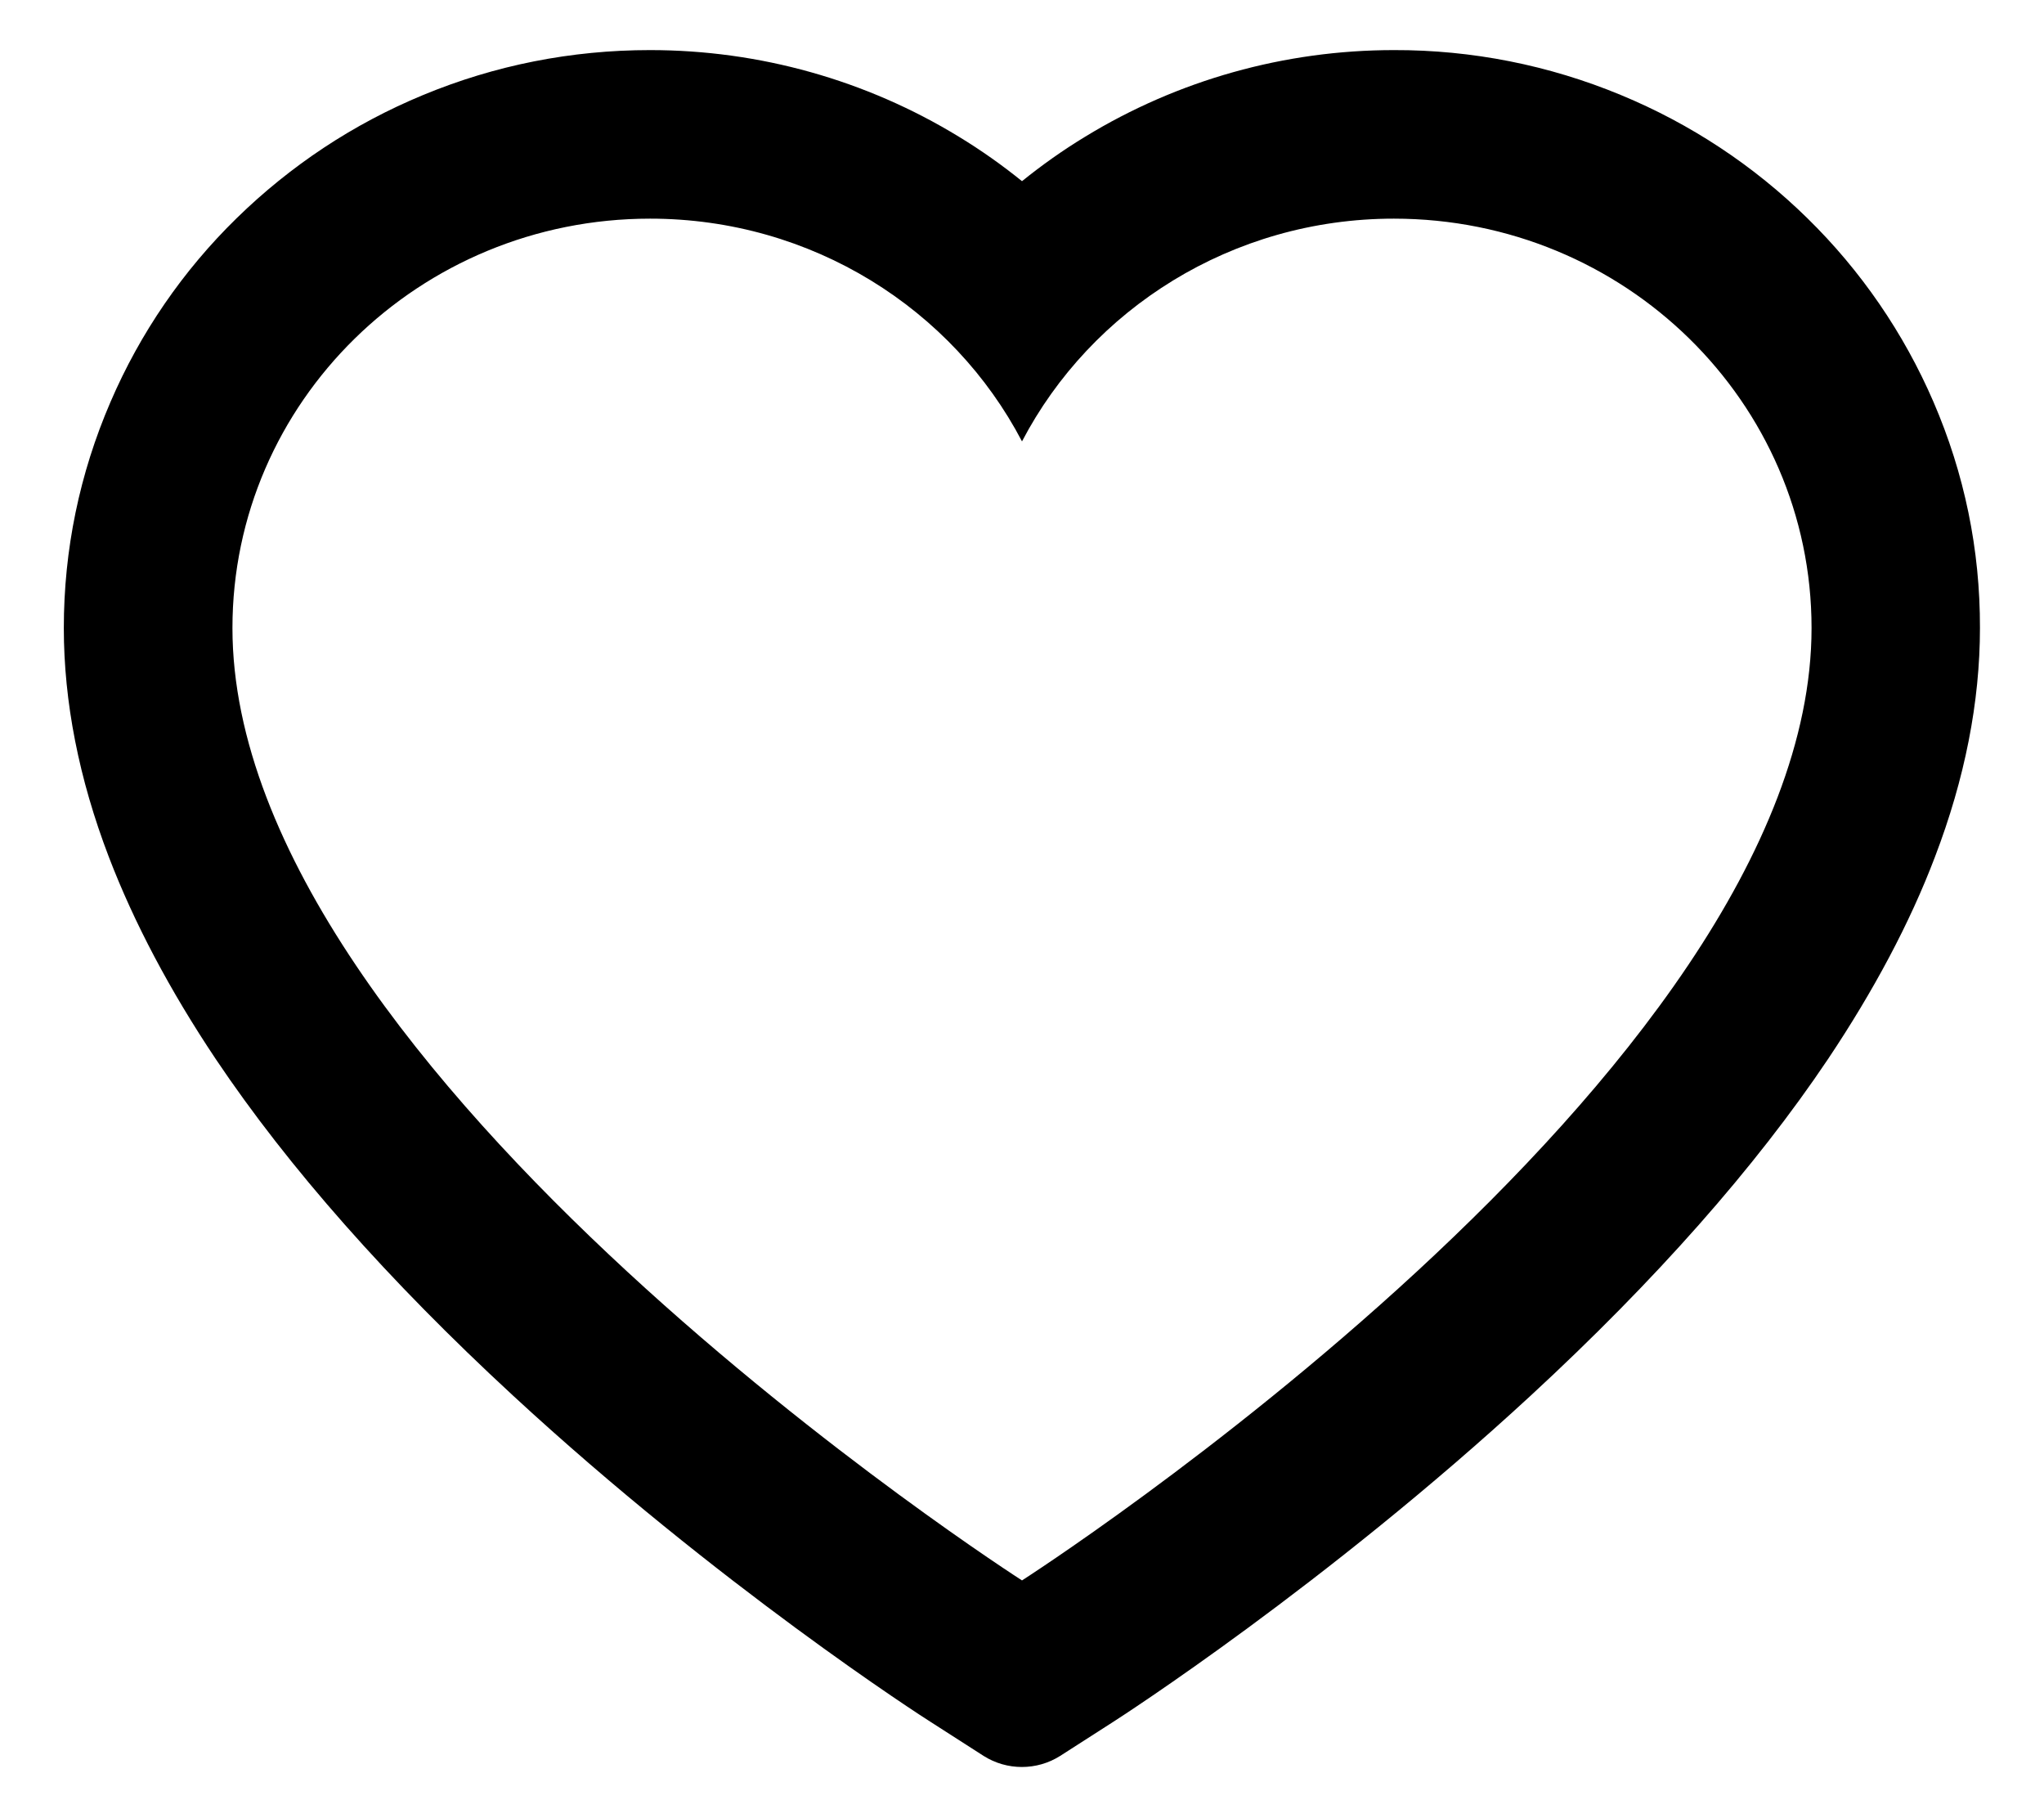
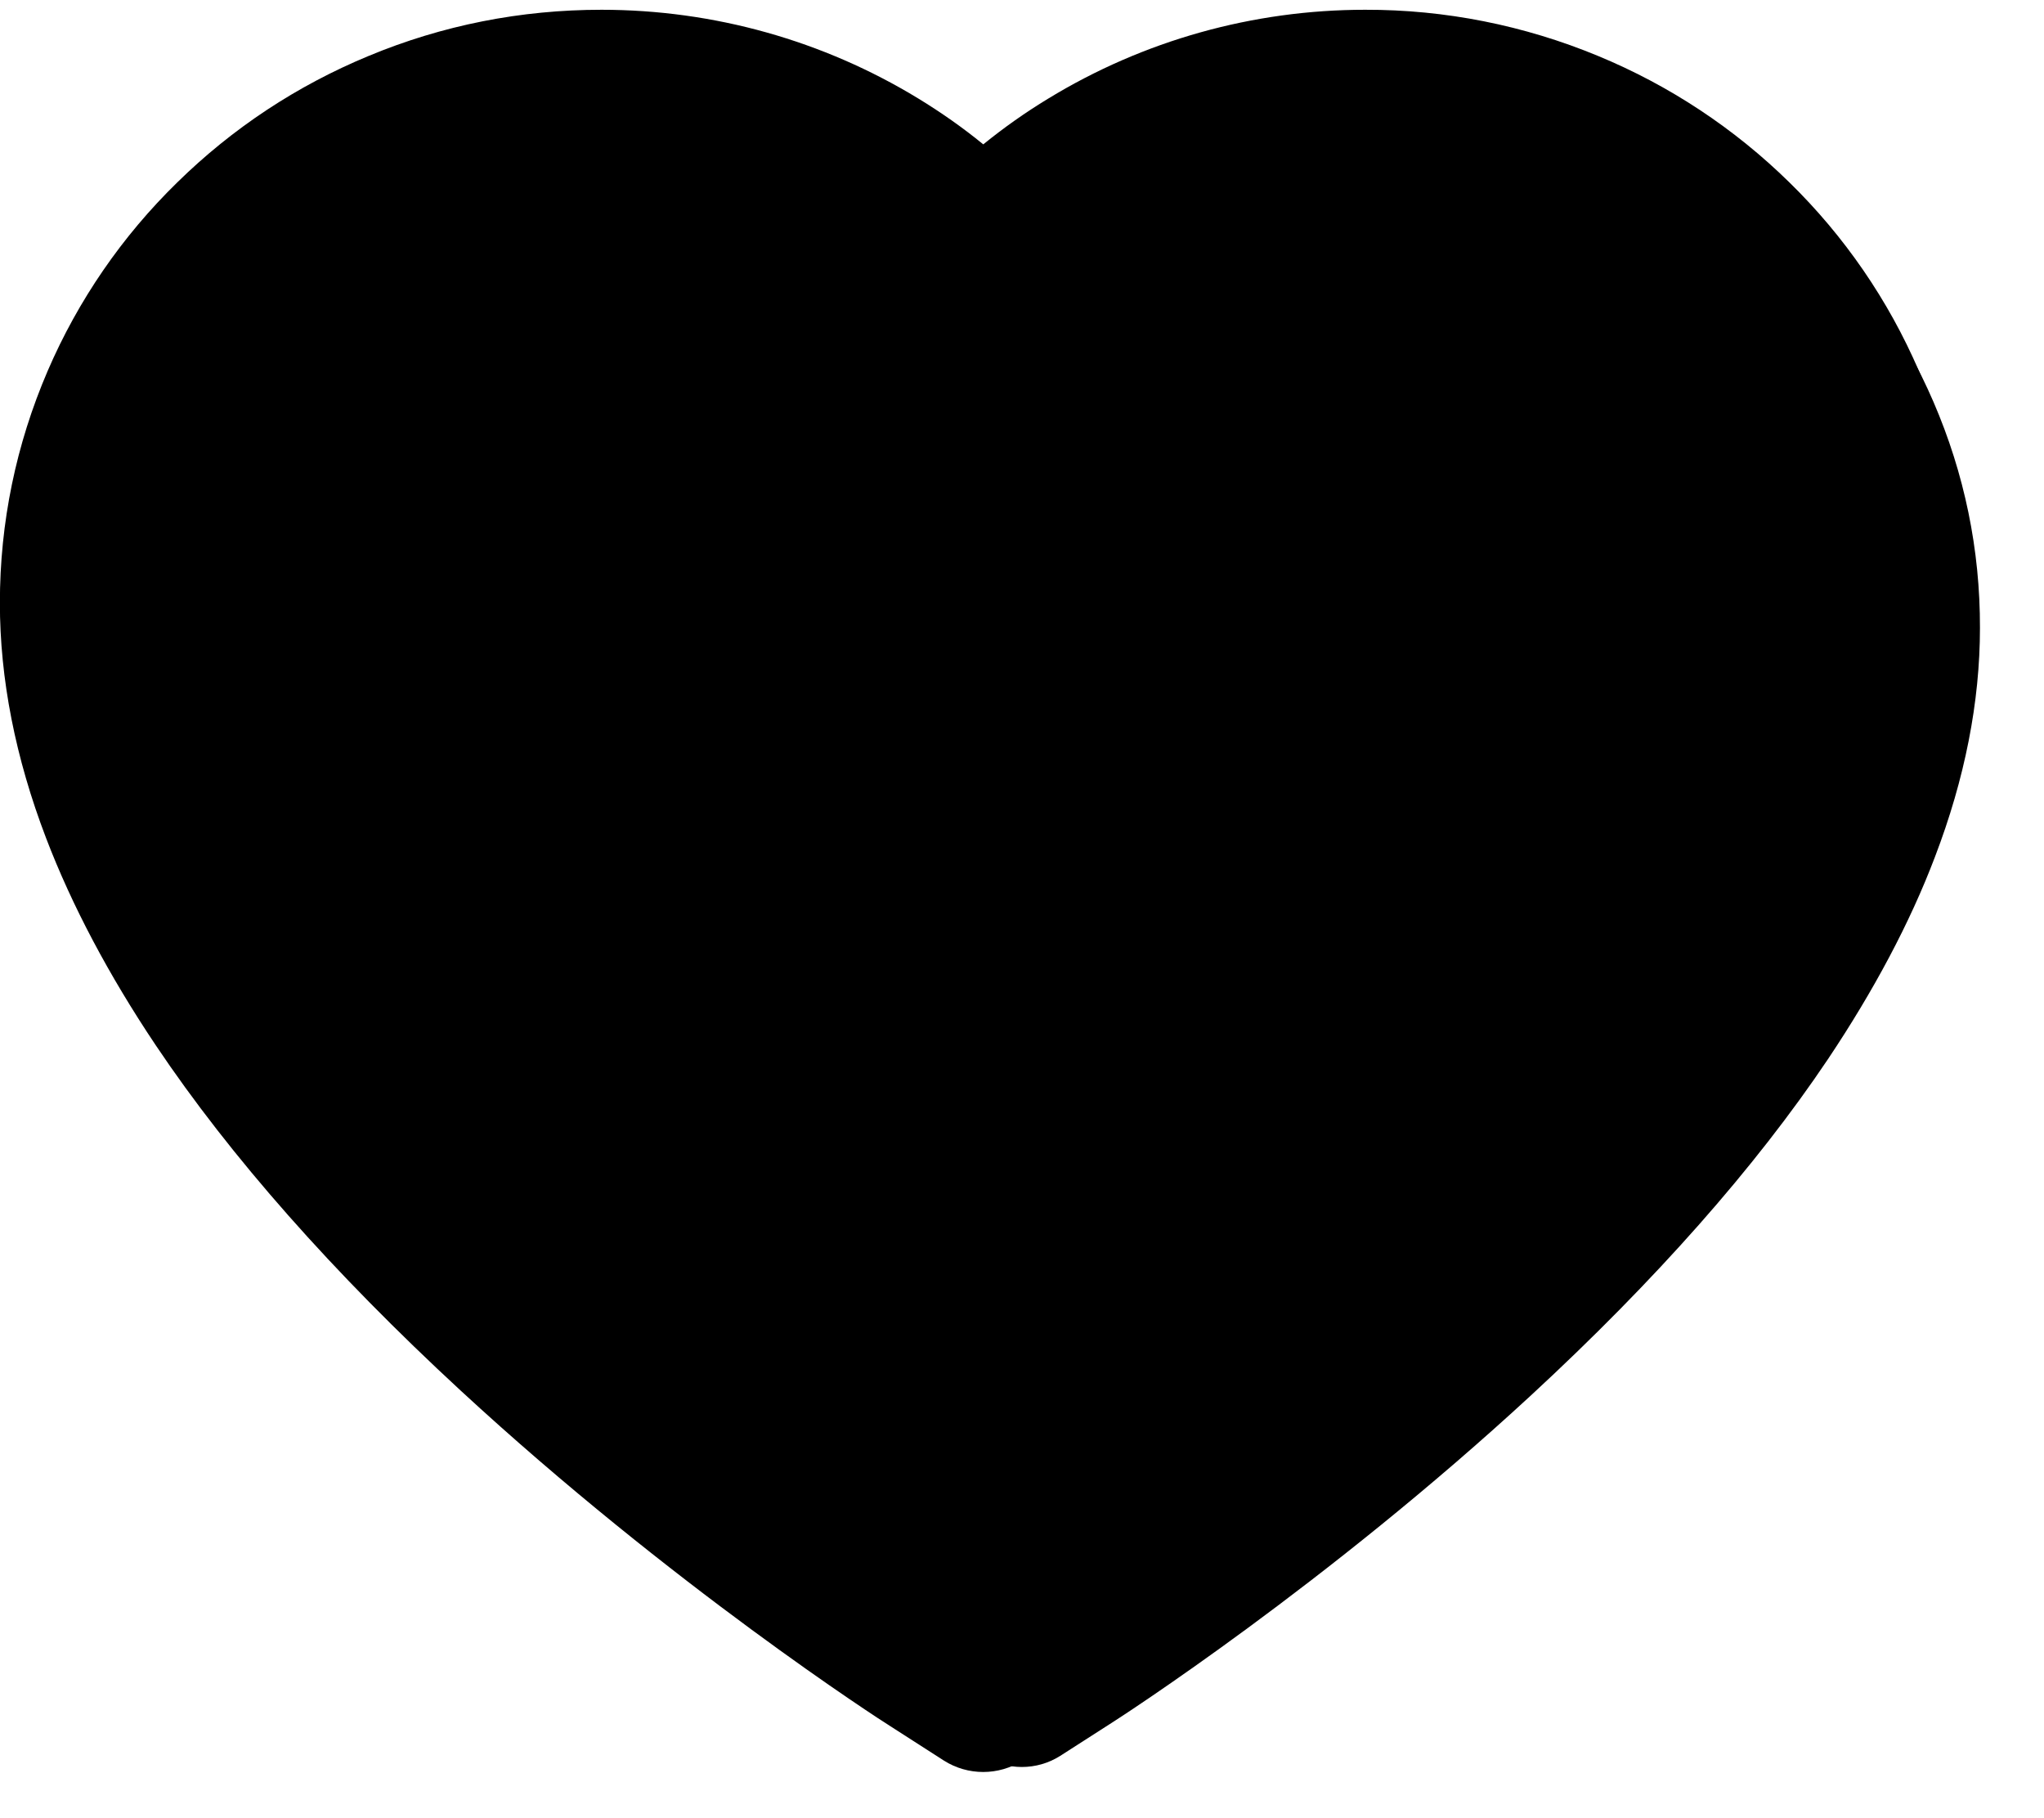
<svg xmlns="http://www.w3.org/2000/svg" width="18" height="16" viewBox="0 0 18 16">
-   <path d="M17.027 3.539C16.765 2.932 16.388 2.383 15.916 1.921C15.444 1.458 14.887 1.09 14.275 0.837C13.642 0.574 12.962 0.439 12.275 0.441C11.312 0.441 10.373 0.705 9.557 1.203C9.361 1.322 9.176 1.453 9 1.595C8.824 1.453 8.639 1.322 8.443 1.203C7.627 0.705 6.688 0.441 5.725 0.441C5.031 0.441 4.359 0.574 3.725 0.837C3.111 1.091 2.559 1.457 2.084 1.921C1.611 2.383 1.234 2.932 0.973 3.539C0.701 4.169 0.562 4.839 0.562 5.529C0.562 6.179 0.695 6.857 0.959 7.546C1.18 8.123 1.496 8.72 1.9 9.324C2.541 10.279 3.422 11.275 4.516 12.285C6.328 13.959 8.123 15.115 8.199 15.162L8.662 15.459C8.867 15.589 9.131 15.589 9.336 15.459L9.799 15.162C9.875 15.113 11.668 13.959 13.482 12.285C14.576 11.275 15.457 10.279 16.098 9.324C16.502 8.72 16.82 8.123 17.039 7.546C17.303 6.857 17.436 6.179 17.436 5.529C17.438 4.839 17.299 4.169 17.027 3.539ZM9 13.914C9 13.914 2.047 9.459 2.047 5.529C2.047 3.539 3.693 1.925 5.725 1.925C7.152 1.925 8.391 2.722 9 3.886C9.609 2.722 10.848 1.925 12.275 1.925C14.307 1.925 15.953 3.539 15.953 5.529C15.953 9.459 9 13.914 9 13.914Z" fill="currentColor" />
+   <path d="M17.027 3.539C16.765 2.932 16.388 2.383 15.916 1.921C15.444 1.458 14.887 1.09 14.275 0.837C13.642 0.574 12.962 0.439 12.275 0.441C11.312 0.441 10.373 0.705 9.557 1.203C9.361 1.322 9.176 1.453 9 1.595C8.824 1.453 8.639 1.322 8.443 1.203C7.627 0.705 6.688 0.441 5.725 0.441C5.031 0.441 4.359 0.574 3.725 0.837C3.111 1.091 2.559 1.457 2.084 1.921C1.611 2.383 1.234 2.932 0.973 3.539C0.701 4.169 0.562 4.839 0.562 5.529C0.562 6.179 0.695 6.857 0.959 7.546C1.18 8.123 1.496 8.72 1.9 9.324C2.541 10.279 3.422 11.275 4.516 12.285C6.328 13.959 8.123 15.115 8.199 15.162L8.662 15.459C8.867 15.589 9.131 15.589 9.336 15.459L9.799 15.162C9.875 15.113 11.668 13.959 13.482 12.285C14.576 11.275 15.457 10.279 16.098 9.324C16.502 8.72 16.82 8.123 17.039 7.546C17.303 6.857 17.436 6.179 17.436 5.529C17.438 4.839 17.299 4.169 17.027 3.539ZM9 13.914C9 13.914 2.047 9.459 2.047 5.529C2.047 3.539 3.693 1.925 5.725 1.925C7.152 1.925 8.391 2.722 9 3.886C9.609 2.722 10.848 1.925 12.275 1.925C14.307 1.925 15.953 3.539 15.953 5.529C15.953 9.459 9 13.914 9 13.914Z" fill="black" />
+   <path d="M16.898 3.265C16.63 2.643 16.242 2.079 15.758 1.606C15.273 1.13 14.701 0.752 14.074 0.493C13.423 0.223 12.726 0.084 12.021 0.086C11.033 0.086 10.069 0.357 9.231 0.868C9.03 0.99 8.84 1.124 8.659 1.271C8.479 1.124 8.288 0.99 8.088 0.868C7.25 0.357 6.286 0.086 5.297 0.086C4.586 0.086 3.896 0.222 3.245 0.493C2.615 0.754 2.048 1.128 1.561 1.606C1.076 2.079 0.688 2.643 0.42 3.265C0.141 3.913 -0.001 4.601 -0.001 5.308C-0.001 5.976 0.135 6.671 0.406 7.379C0.632 7.97 0.957 8.584 1.372 9.203C2.03 10.184 2.934 11.206 4.056 12.242C5.917 13.96 7.759 15.147 7.837 15.195L8.312 15.5C8.523 15.634 8.794 15.634 9.004 15.5L9.479 15.195C9.557 15.145 11.398 13.96 13.26 12.242C14.383 11.206 15.287 10.184 15.944 9.203C16.359 8.584 16.686 7.97 16.91 7.379C17.181 6.671 17.317 5.976 17.317 5.308C17.319 4.601 17.177 3.913 16.898 3.265Z" fill="currentColor" />
</svg>
